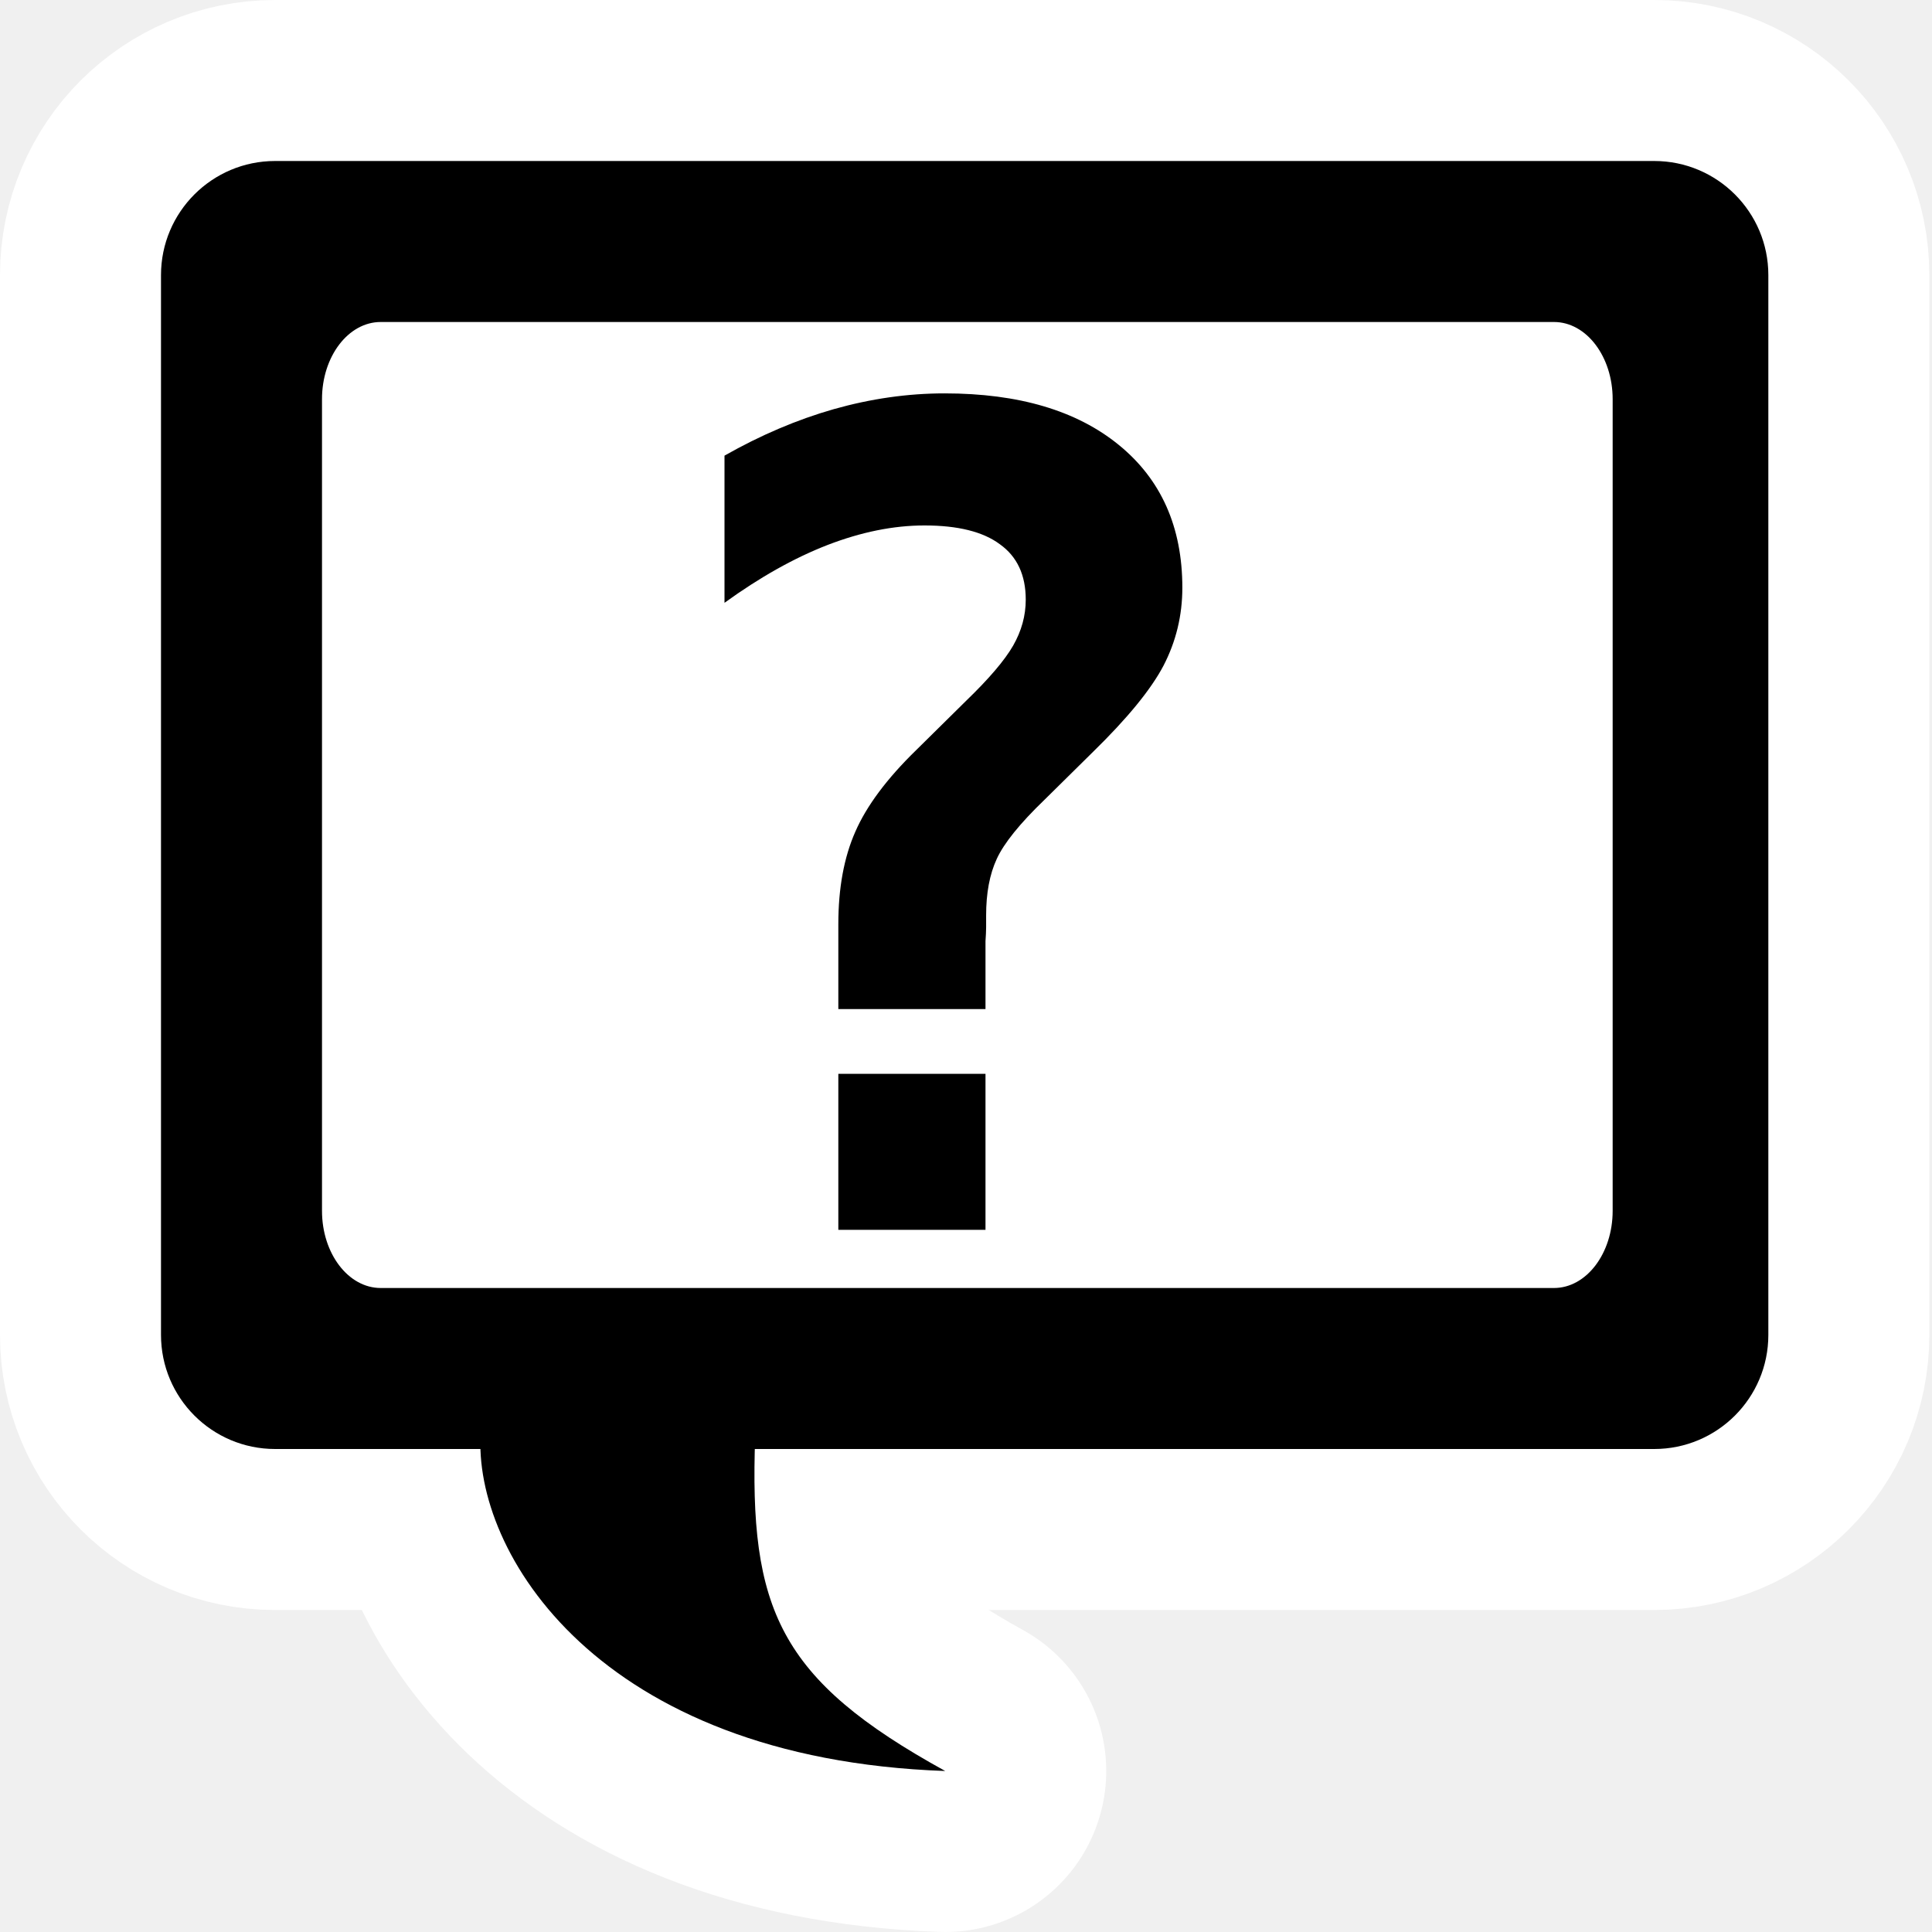
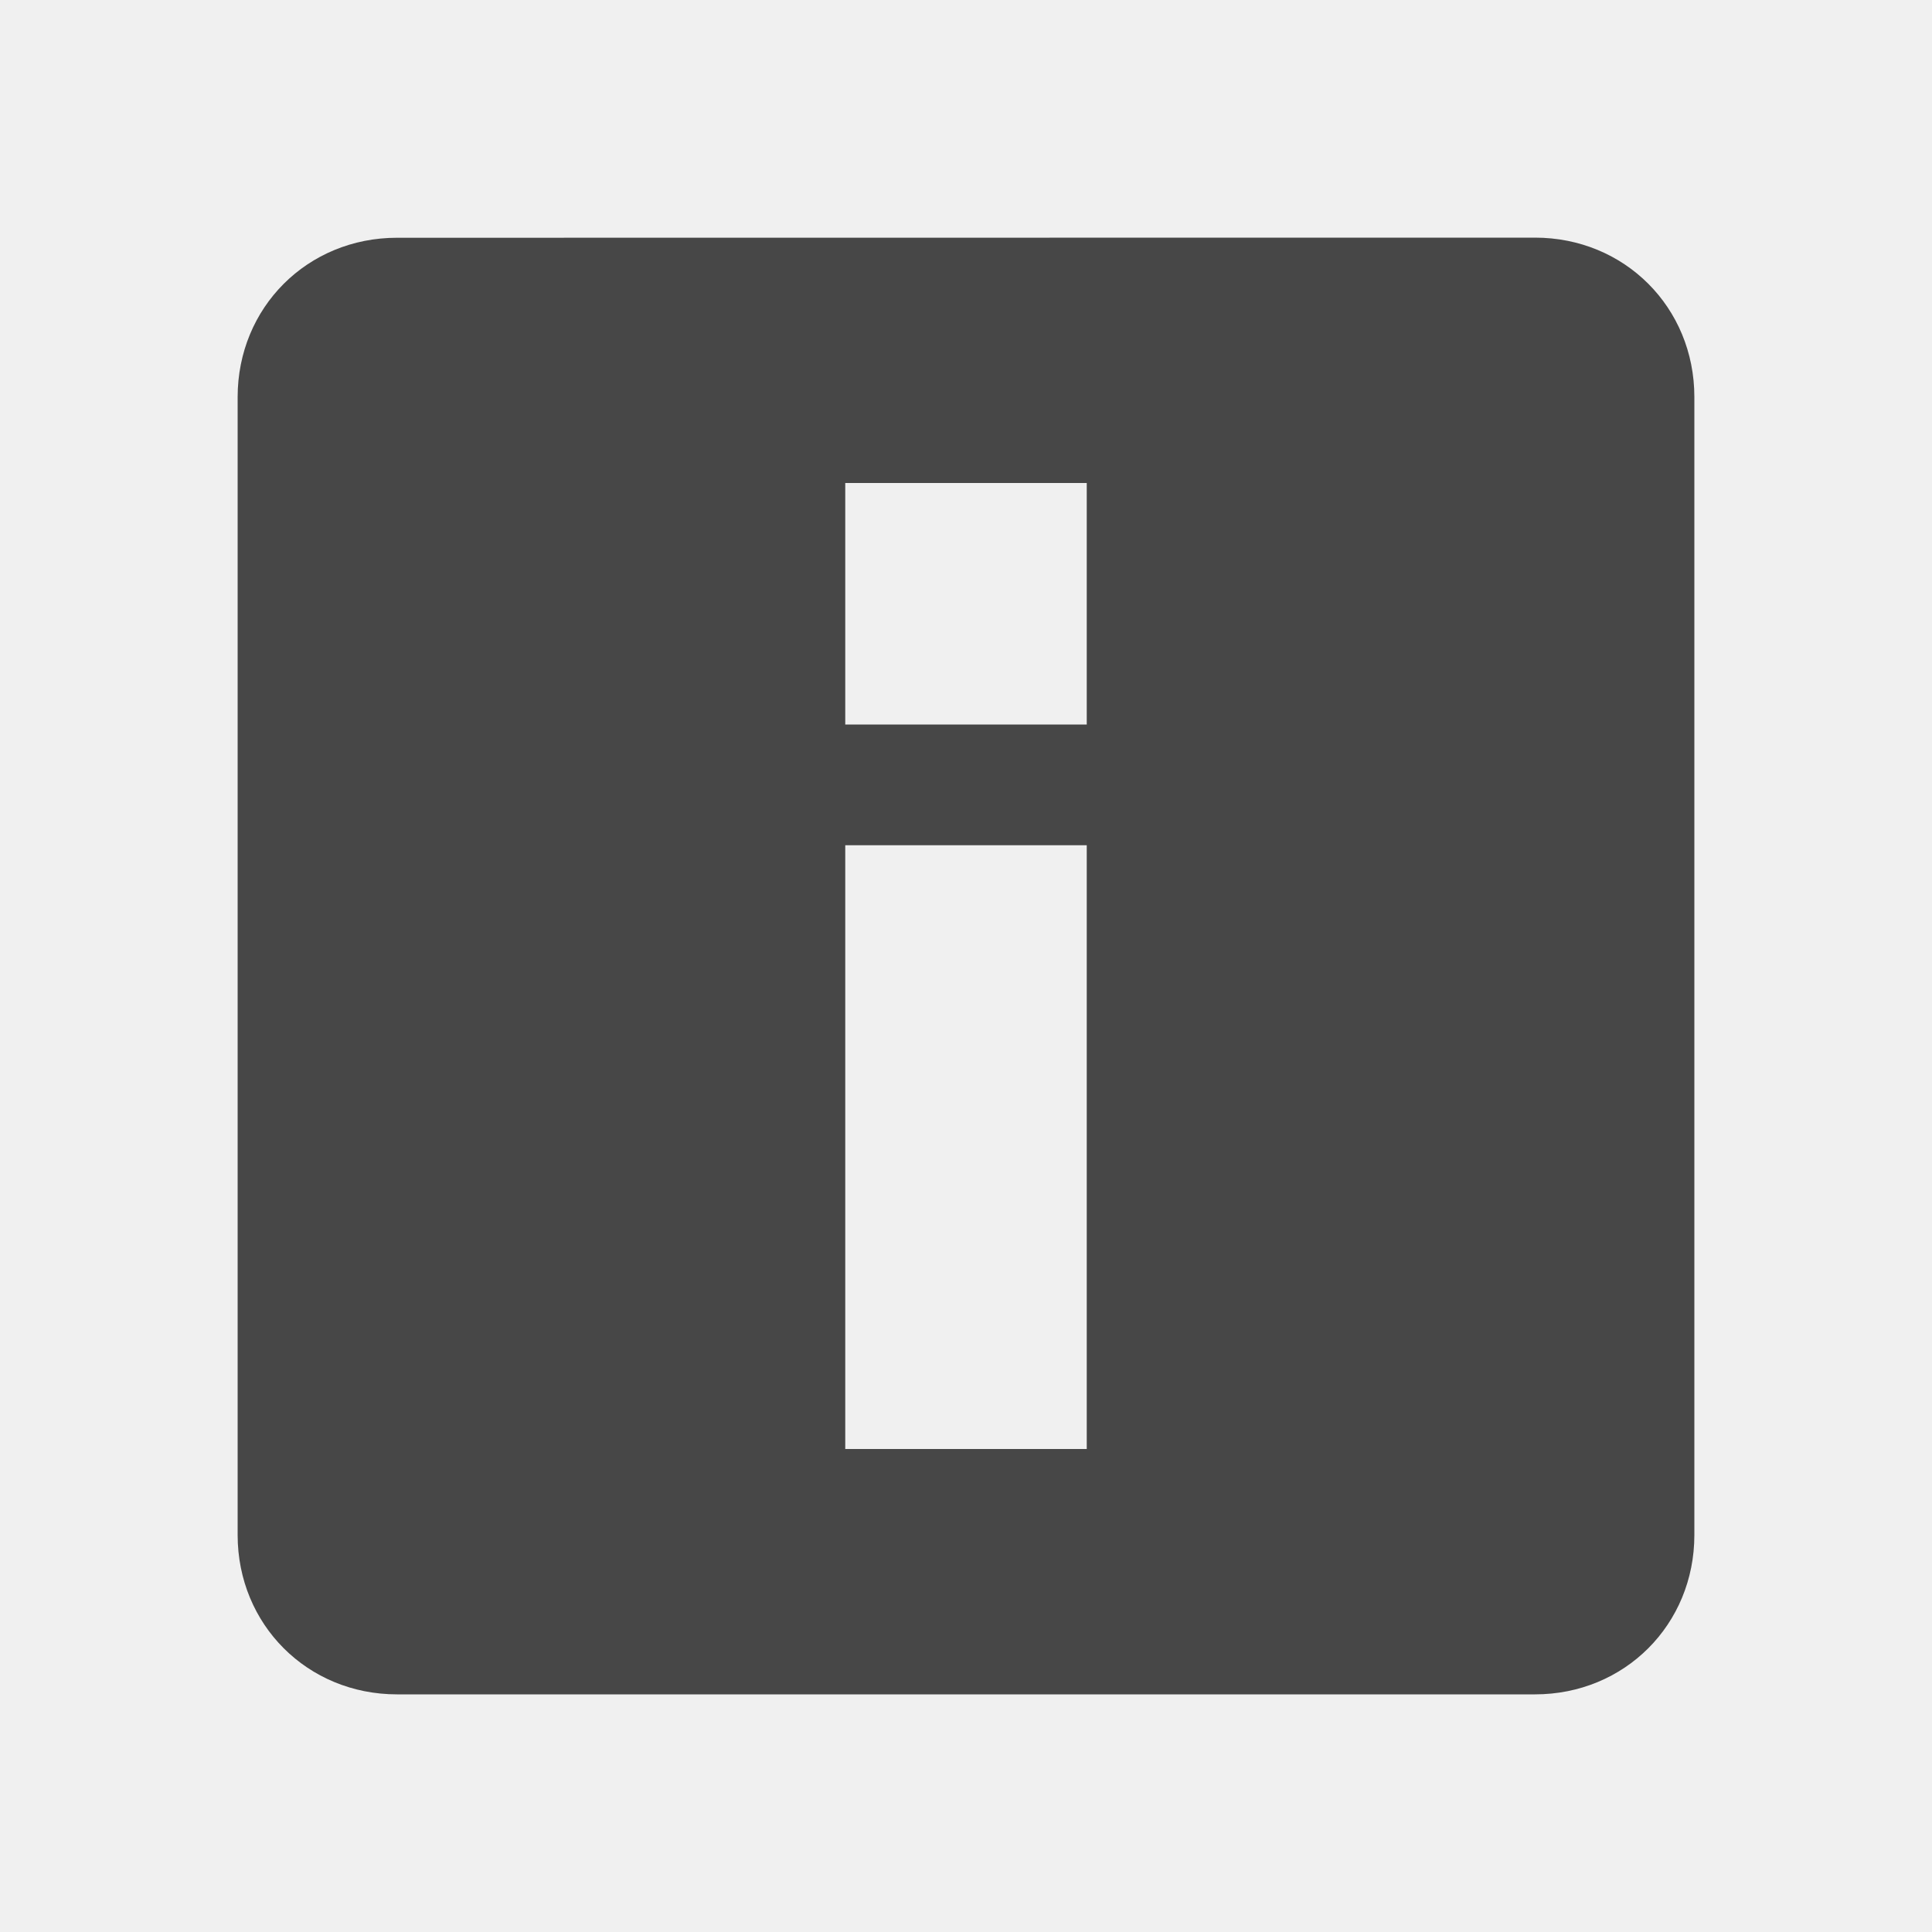
- <svg xmlns="http://www.w3.org/2000/svg" width="48px" height="48px" id="svg1900">
-   <defs id="defs1902" />
-   <g id="layer1">
-     <path id="path4571" d="M 23.484,44 C 19.344,41.721 18.476,39.776 18.632,35.475 L 11.943,35.41 C 11.747,38.339 14.829,43.694 23.484,44 z " style="fill:black;fill-opacity:1;fill-rule:evenodd;stroke:white;stroke-width:8;stroke-linecap:round;stroke-linejoin:round;stroke-miterlimit:4;stroke-dasharray:none;stroke-opacity:1" />
-     <rect ry="2.835" rx="2.835" y="4" x="4" height="32" width="39.934" id="rect3684" style="fill:black;fill-opacity:1;fill-rule:evenodd;stroke:white;stroke-width:8;stroke-linecap:round;stroke-linejoin:round;stroke-opacity:1;stroke-miterlimit:4;stroke-dasharray:none" />
-     <rect style="fill:black;fill-opacity:1;fill-rule:evenodd;stroke:none;stroke-width:1px;stroke-linecap:butt;stroke-linejoin:miter;stroke-opacity:1" id="rect1908" width="39.934" height="32" x="4" y="4" rx="2.835" ry="2.835" />
-     <path style="fill:black;fill-opacity:1;fill-rule:evenodd;stroke:none;stroke-width:1px;stroke-linecap:butt;stroke-linejoin:miter;stroke-opacity:1" d="M 23.484,44 C 19.344,41.721 18.607,39.972 18.763,35.672 L 11.943,35.607 C 11.747,38.536 14.829,43.694 23.484,44 z " id="path2797" />
-     <rect style="fill:white;fill-opacity:1;fill-rule:evenodd;stroke:none;stroke-width:1px;stroke-linecap:butt;stroke-linejoin:miter;stroke-opacity:1" id="rect1879" width="32.066" height="24" x="8" y="8" rx="1.458" ry="1.917" />
-     <text xml:space="preserve" style="font-size:28px;font-style:normal;font-variant:normal;font-weight:bold;font-stretch:normal;text-align:start;line-height:100%;writing-mode:lr-tb;text-anchor:start;fill:black;fill-opacity:1;stroke:none;stroke-width:1px;stroke-linecap:butt;stroke-linejoin:miter;stroke-opacity:1;font-family:Bitstream Vera Sans Mono" x="14.814" y="30.557" id="text2770">
-       <tspan id="tspan2772" x="14.814" y="30.557">?</tspan>
-     </text>
-   </g>
+ <svg xmlns="http://www.w3.org/2000/svg" width="16" height="16">
+   <path d="M3.288 1.969c-.742 0-1.32.577-1.32 1.32v9.423c0 .742.578 1.32 1.32 1.32h9.424c.742 0 1.32-.578 1.32-1.32V3.288c0-.742-.578-1.32-1.32-1.32zM7 4h2v2H7zm0 3h2v5H7z" style="marker:none" color="#bebebe" overflow="visible" fill="#474747" />
</svg>
